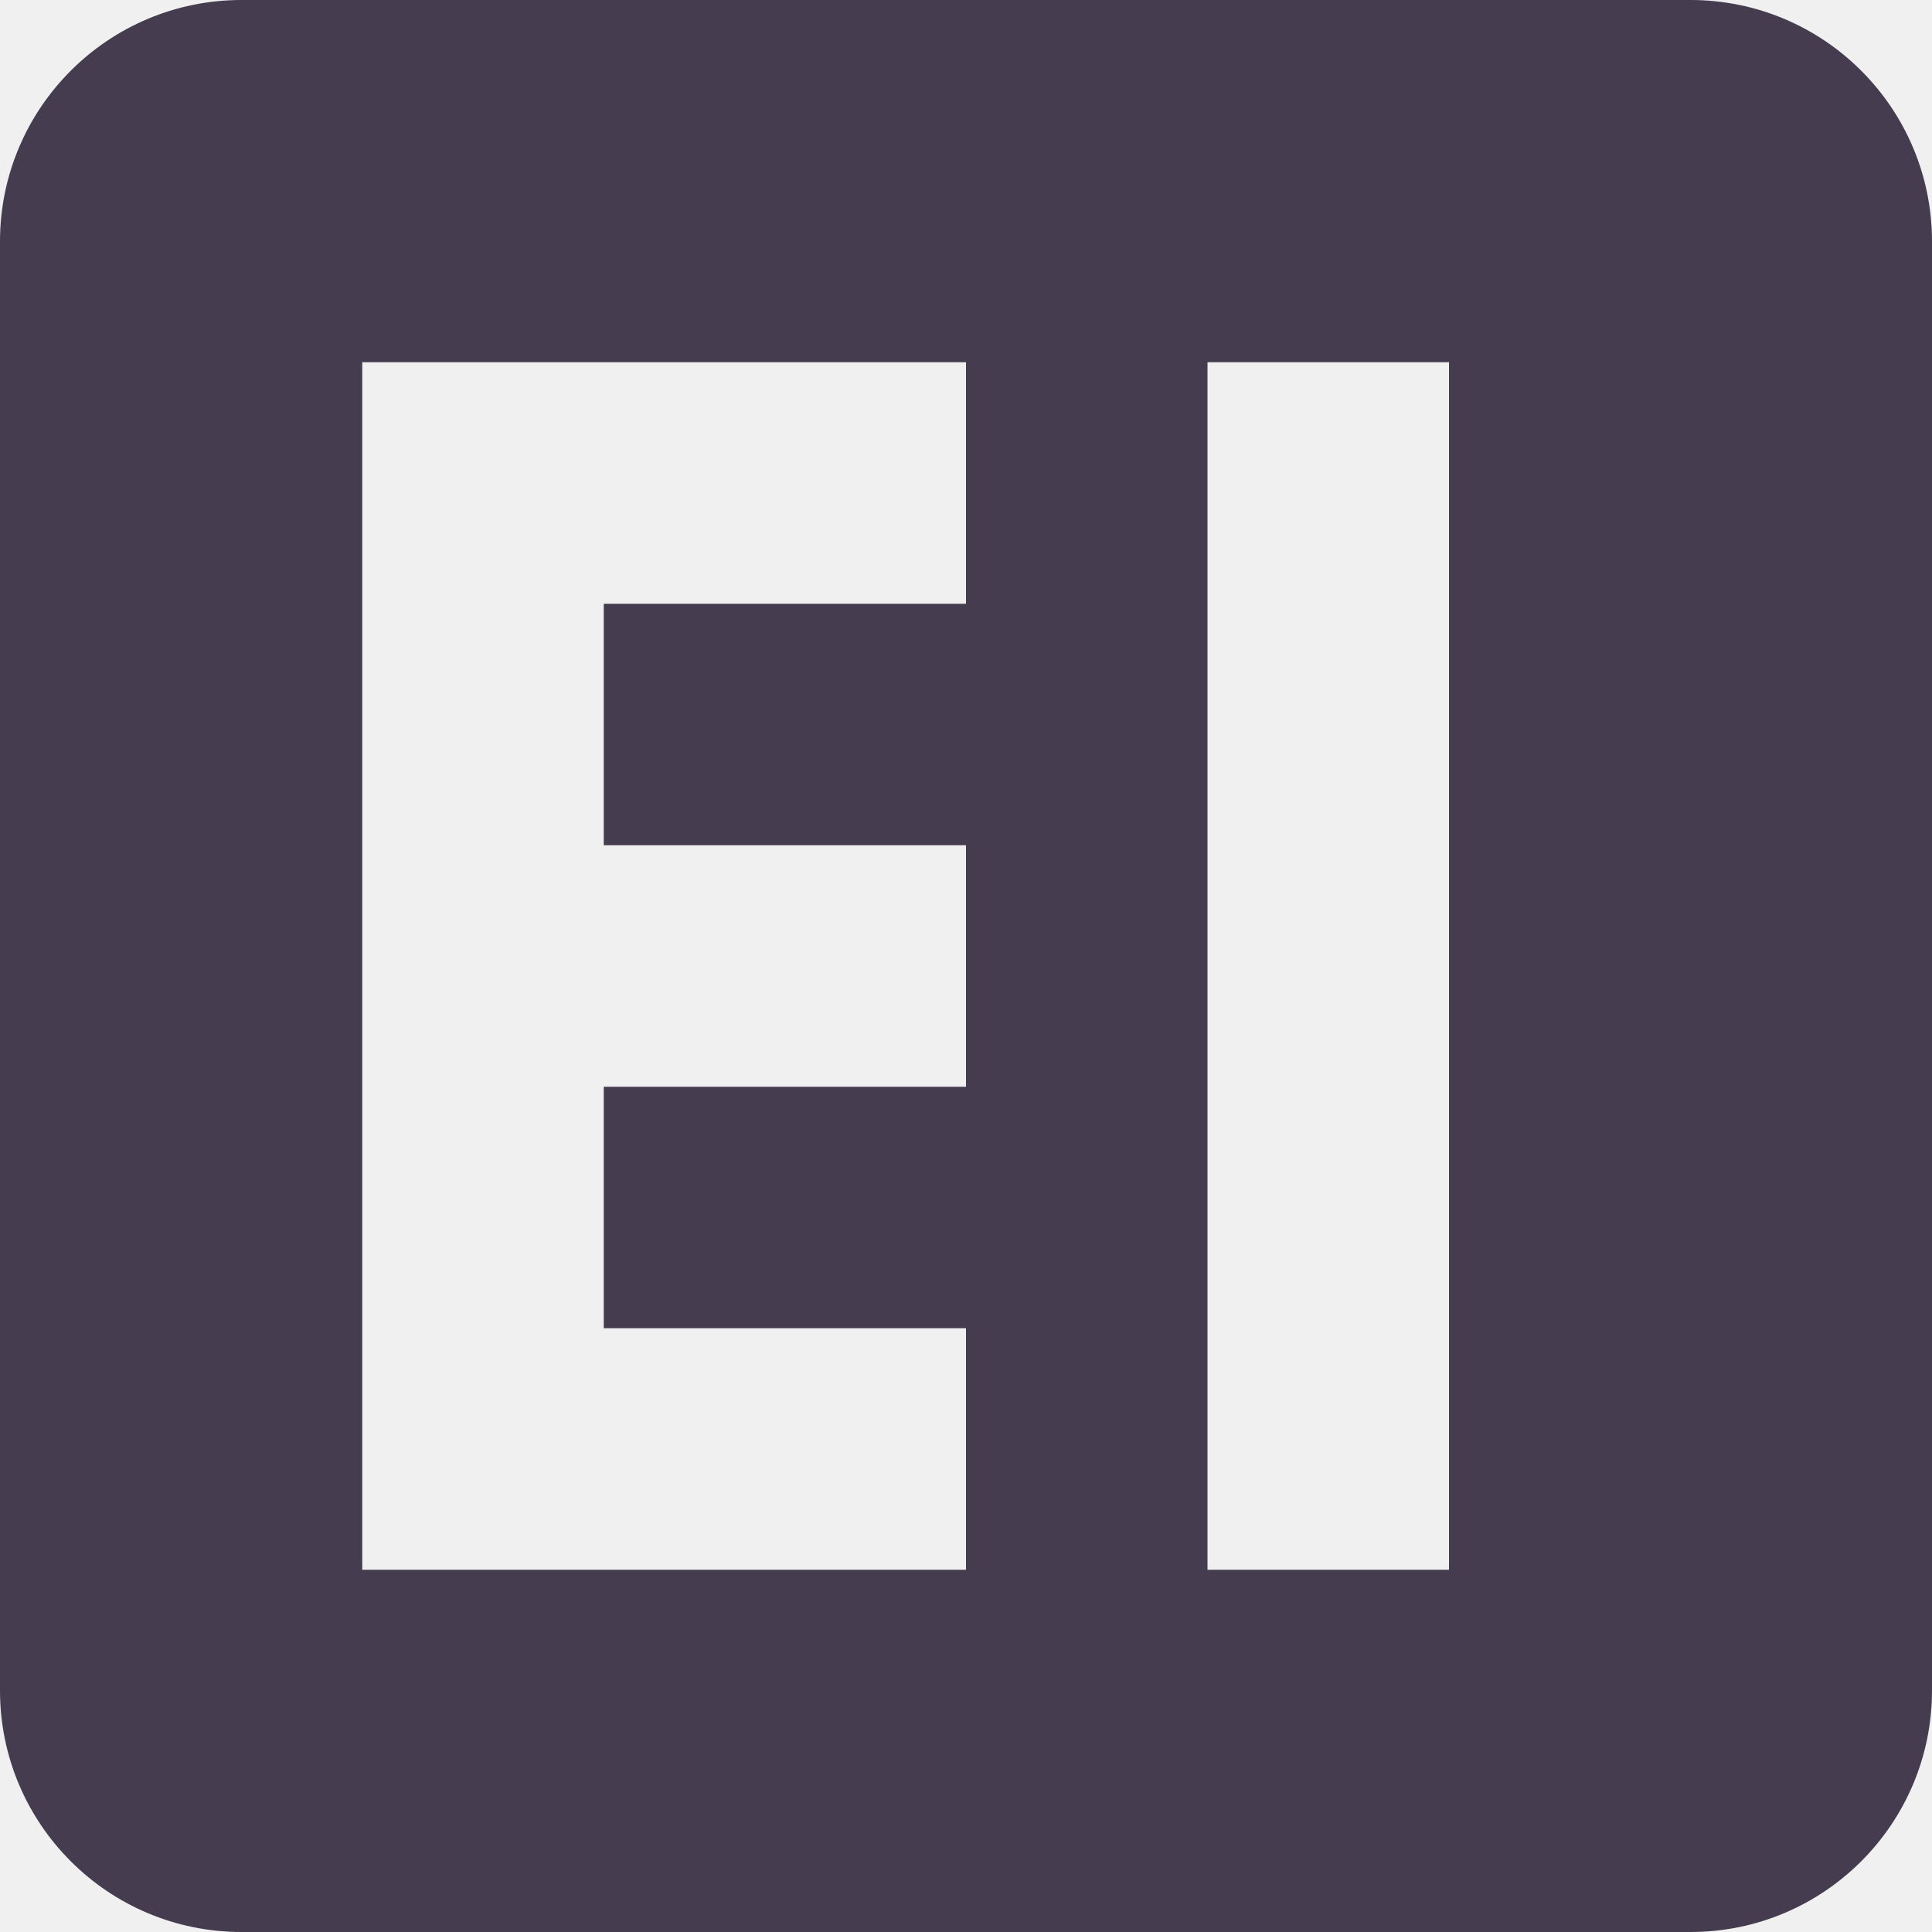
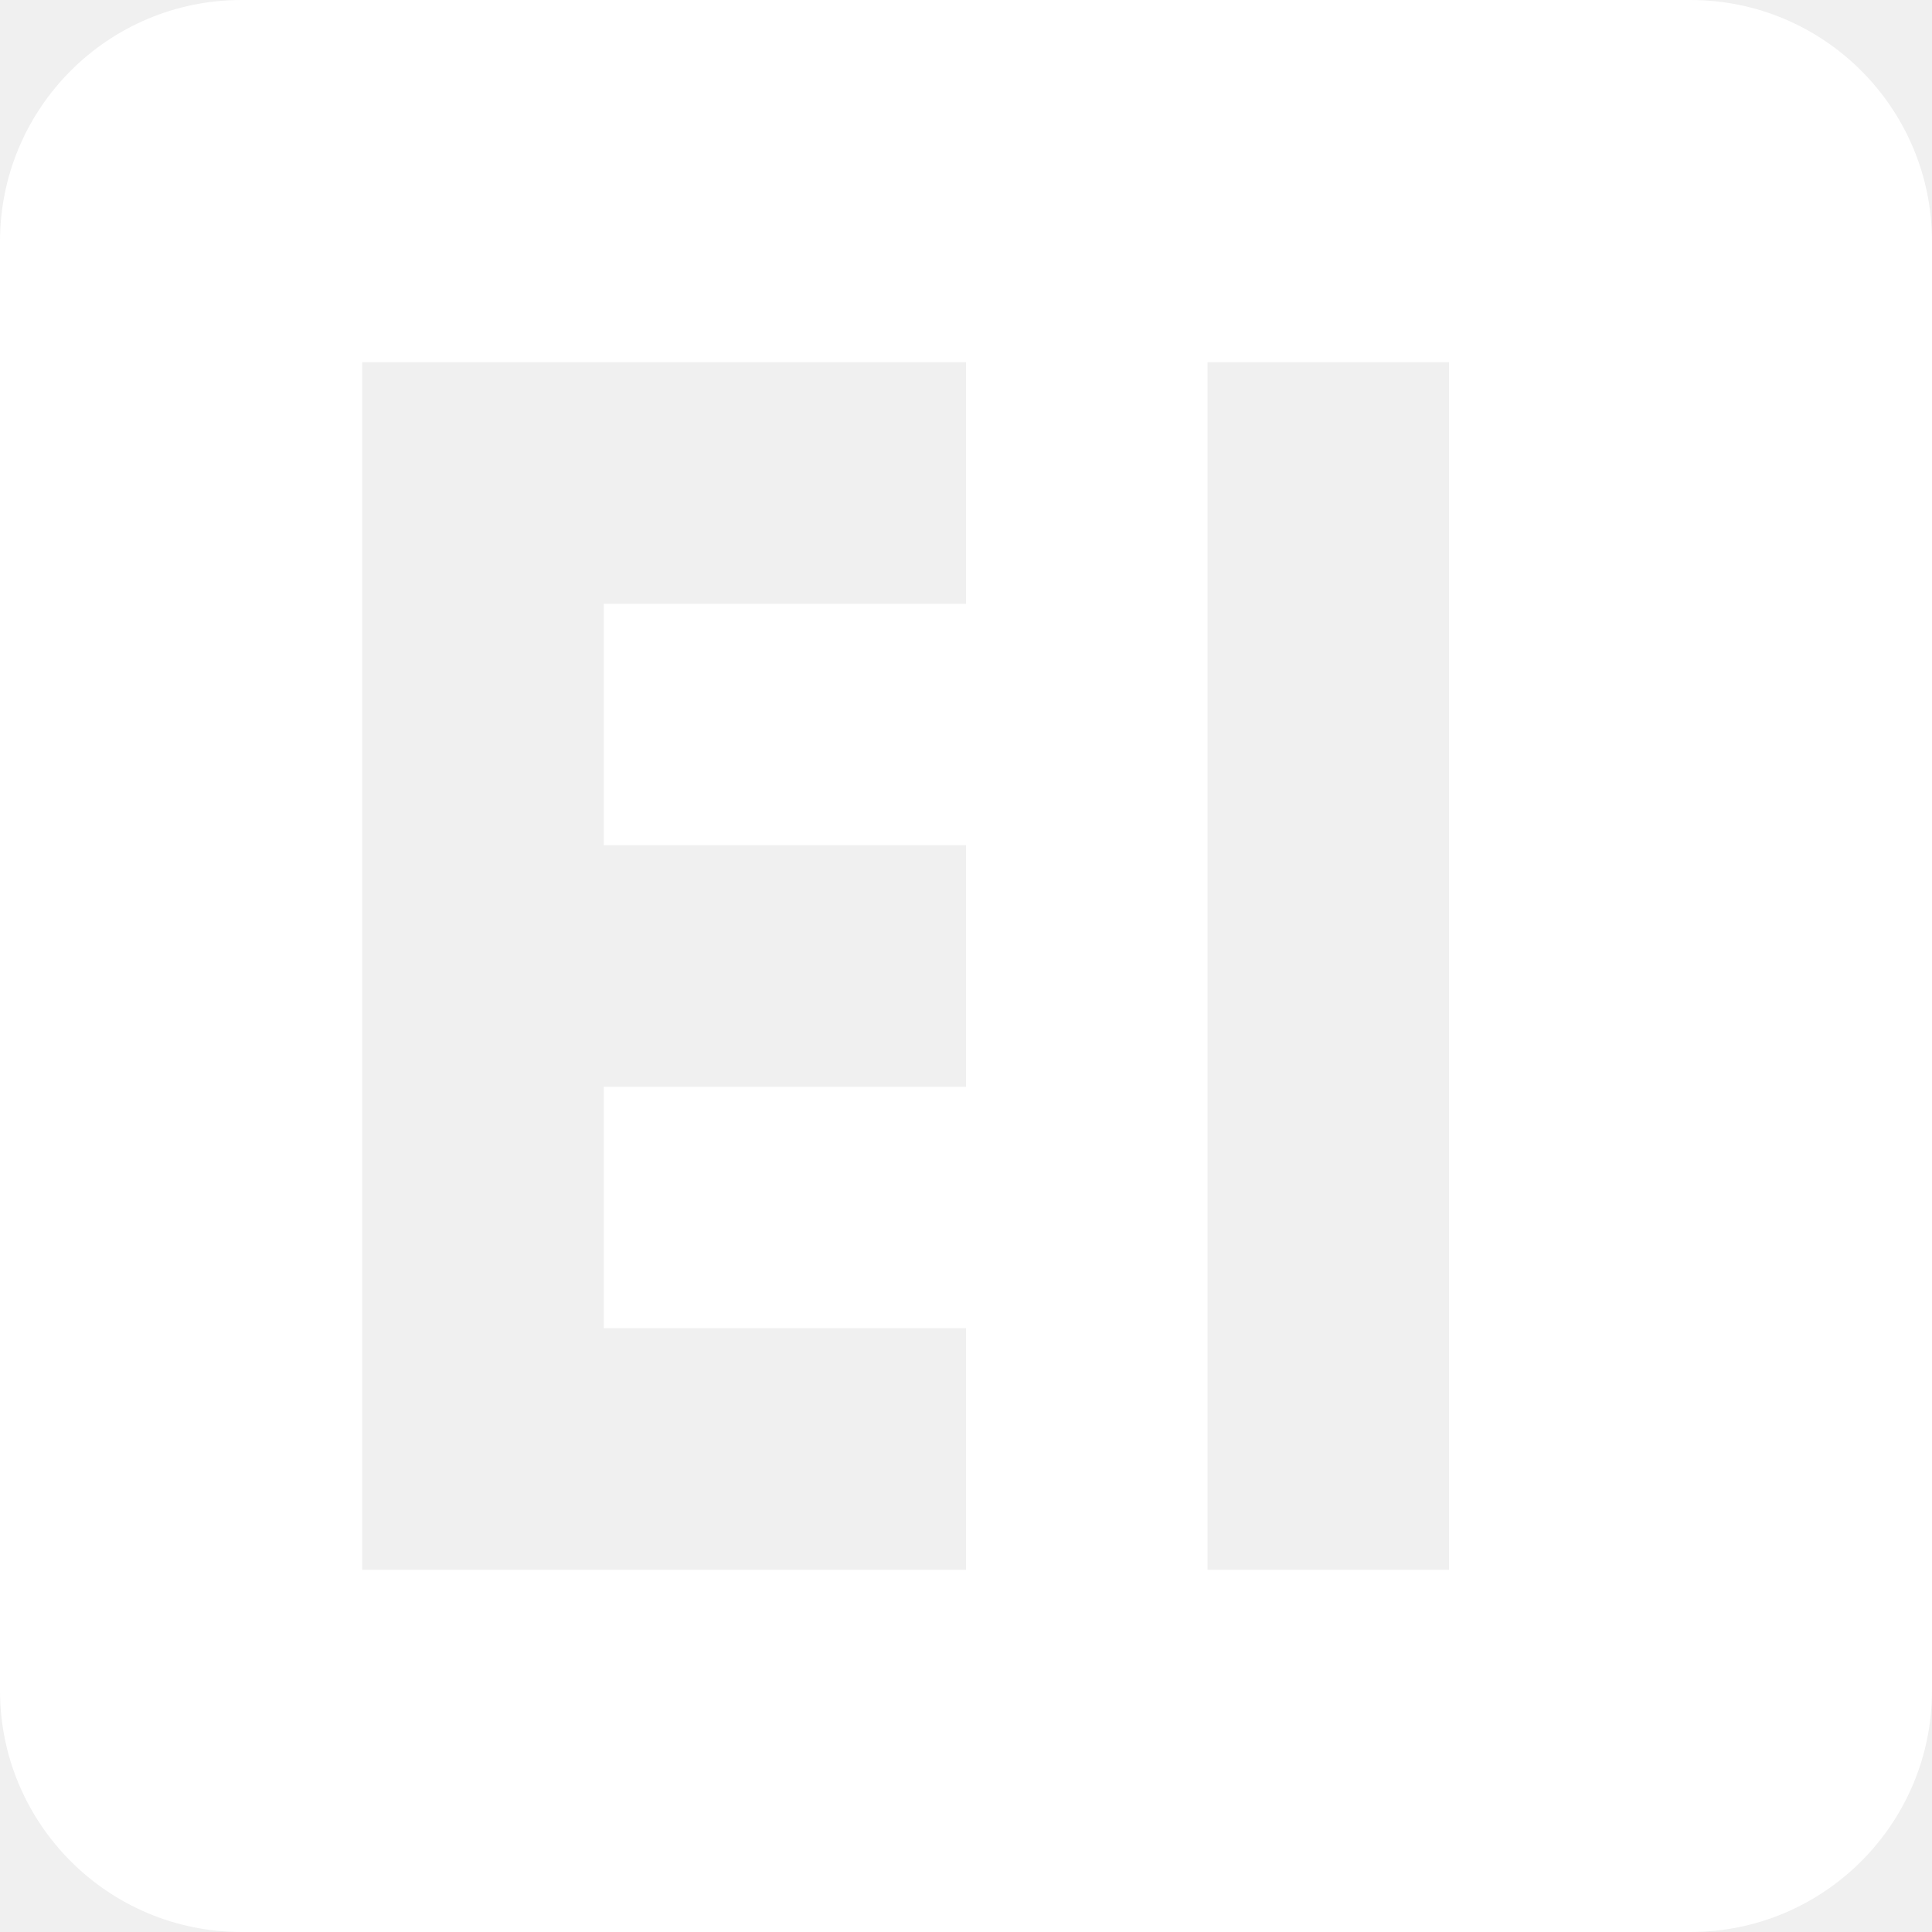
- <svg xmlns="http://www.w3.org/2000/svg" version="1.1" baseProfile="full" width="64" height="64" viewBox="0 0 64.00 64.00" enable-background="new 0 0 64.00 64.00" xml:space="preserve">
+ <svg xmlns="http://www.w3.org/2000/svg" width="64" height="64" viewBox="0 0 64 64">
  <style>
-     path {
-         fill: #453C4F;
+     #main {
+         fill: #FFFFFF;
    }
    @media (prefers-color-scheme: dark) {
-         path {
-             fill: #FFFFFF;
+         #main {
+             fill: #453C4F;
        }
    }
    </style>
-   <path fill-opacity="1" stroke-width="0" d="M 8,0L 56,0C 60.418,0 64,3.582 64,8L 64,56C 64,60.418 60.418,64 56,64L 8,64C 3.582,64 0,60.418 0,56L 0,8C 0,3.582 3.582,0 8,0 Z M 12,12L 12,52L 32,52L 32,44L 20,44L 20,36L 32,36L 32,28L 20,28L 20,20L 32,20L 32,12L 12,12 Z M 40,12L 40,52L 48,52L 48,12L 40,12 Z " />
+   <path id="main" d="M 8,0L 56,0C 60.418,0 64,3.582 64,8L 64,56C 64,60.418 60.418,64 56,64L 8,64C 3.582,64 0,60.418 0,56L 0,8C 0,3.582 3.582,0 8,0 Z M 12,12L 12,52L 32,52L 32,44L 20,44L 20,36L 32,36L 32,28L 20,28L 20,20L 32,20L 32,12L 12,12 Z M 40,12L 40,52L 48,52L 48,12L 40,12 Z " />
</svg>
